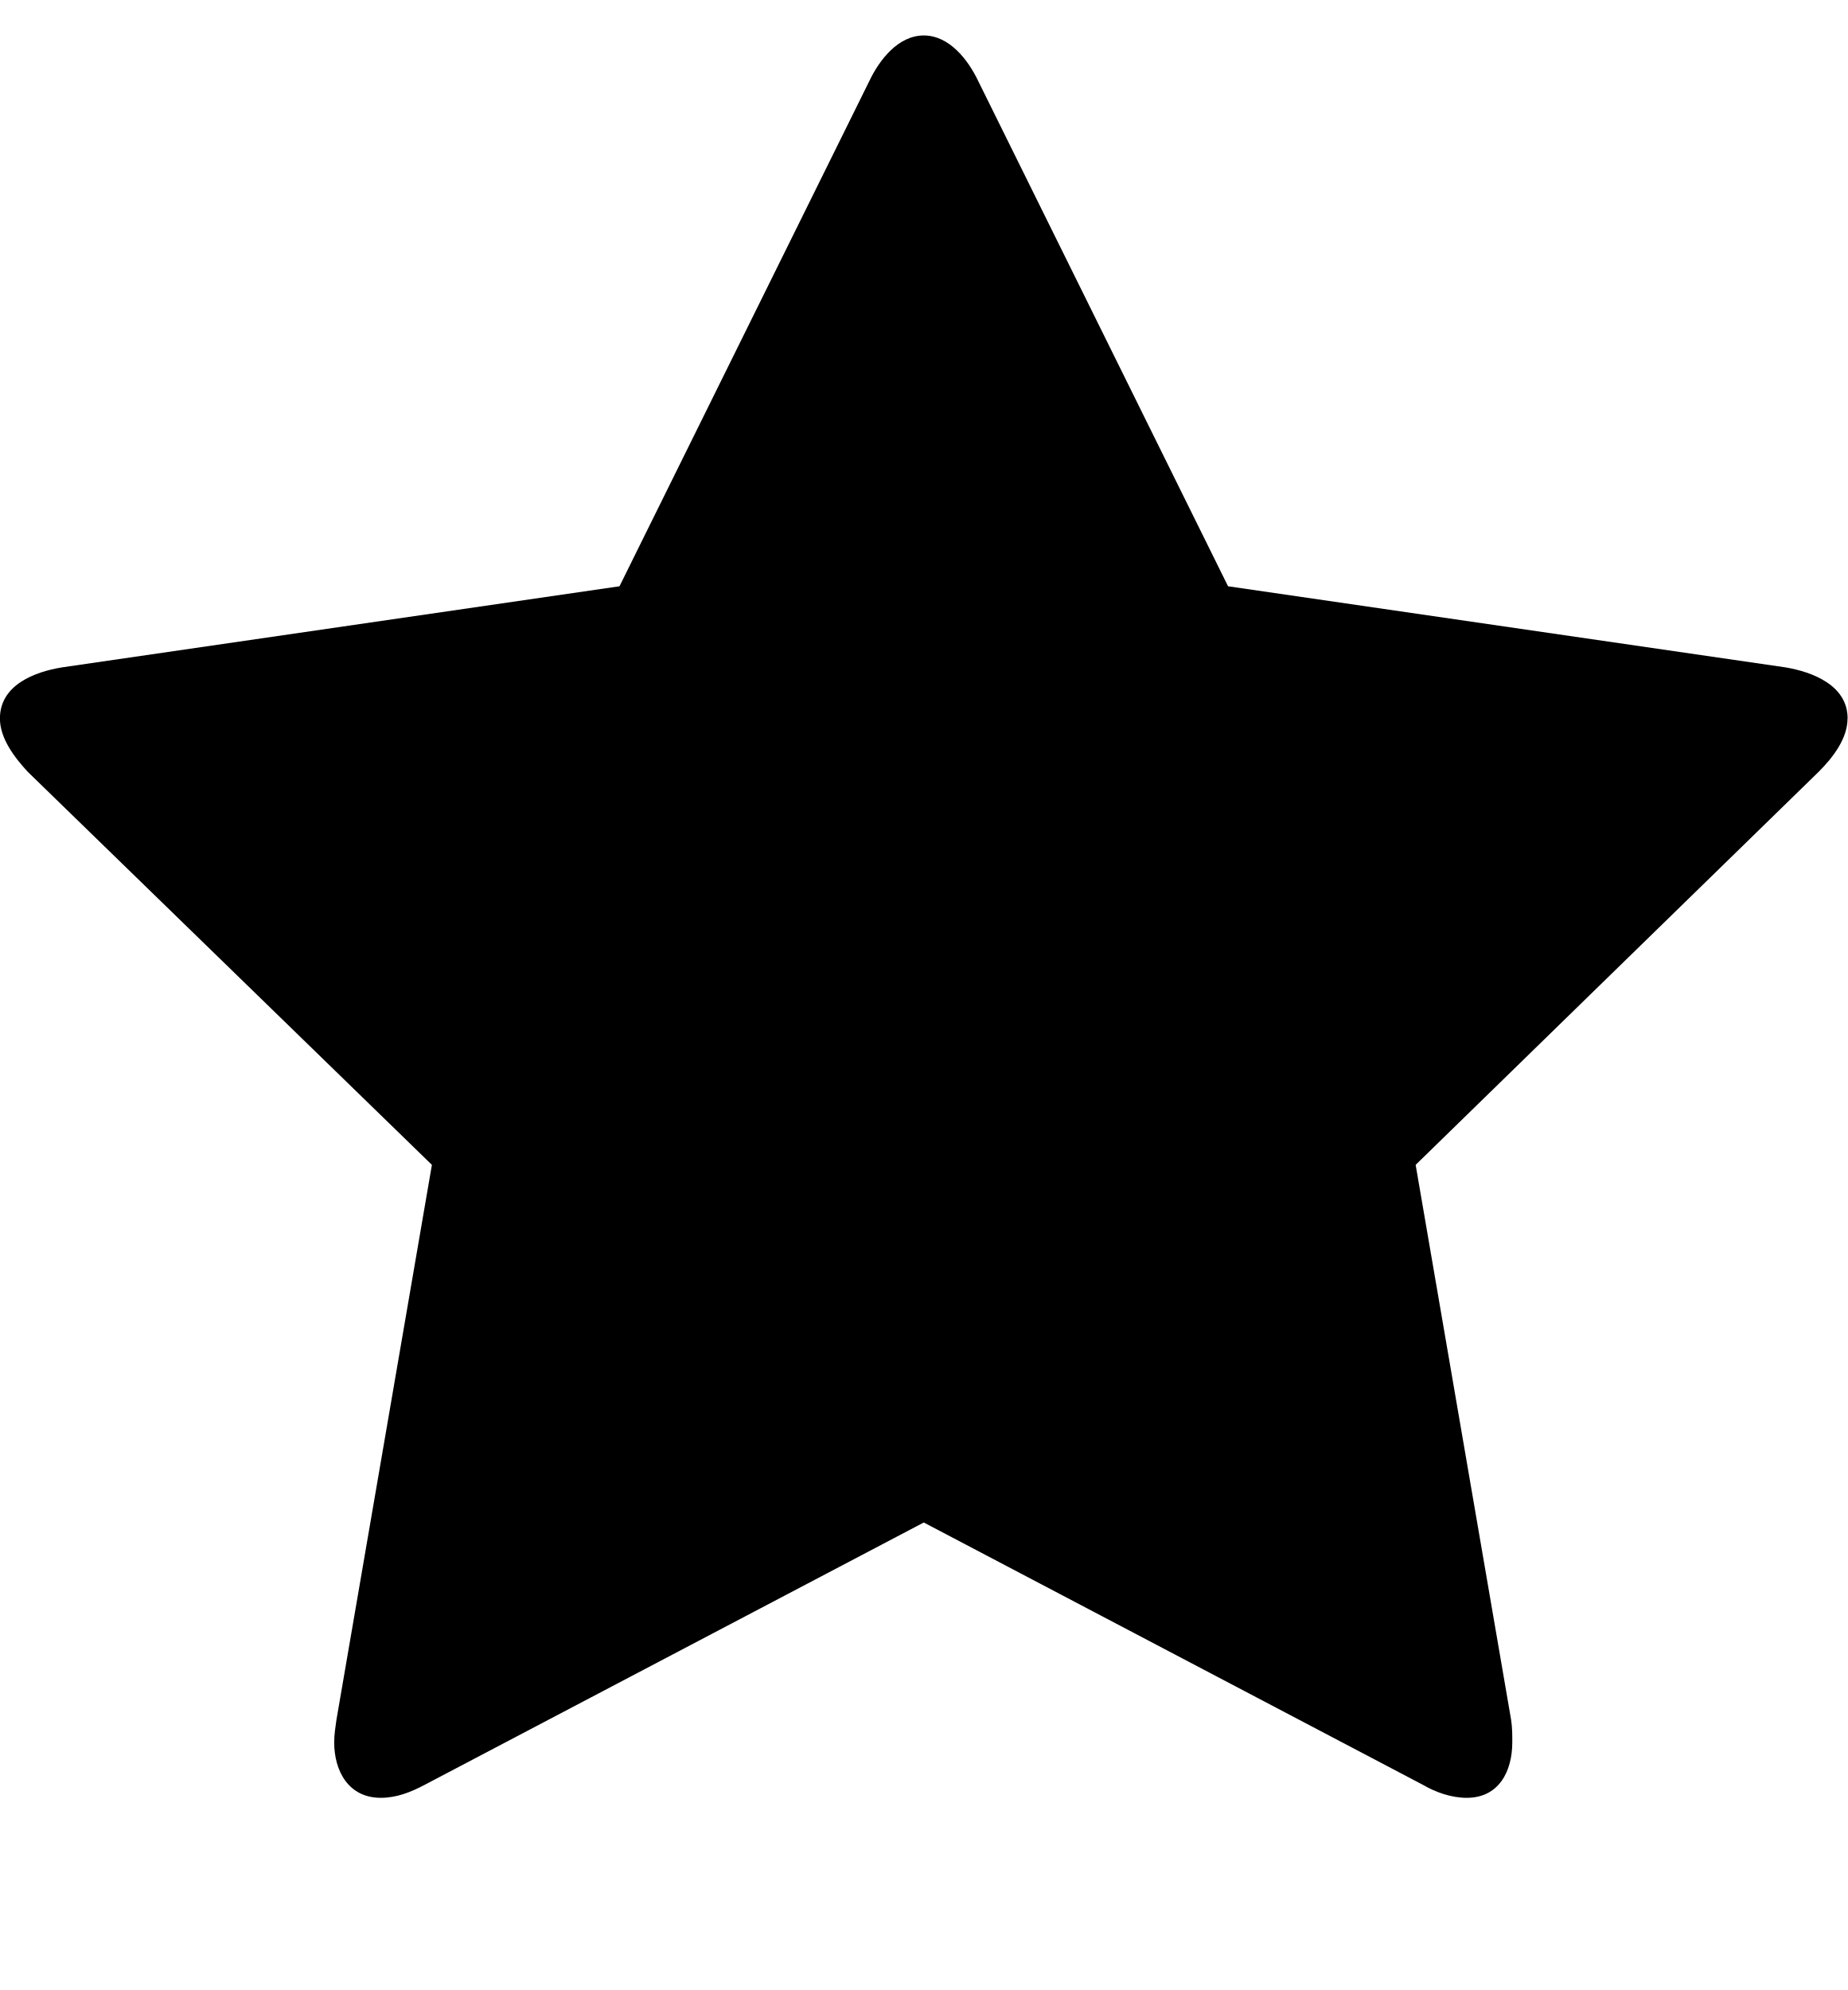
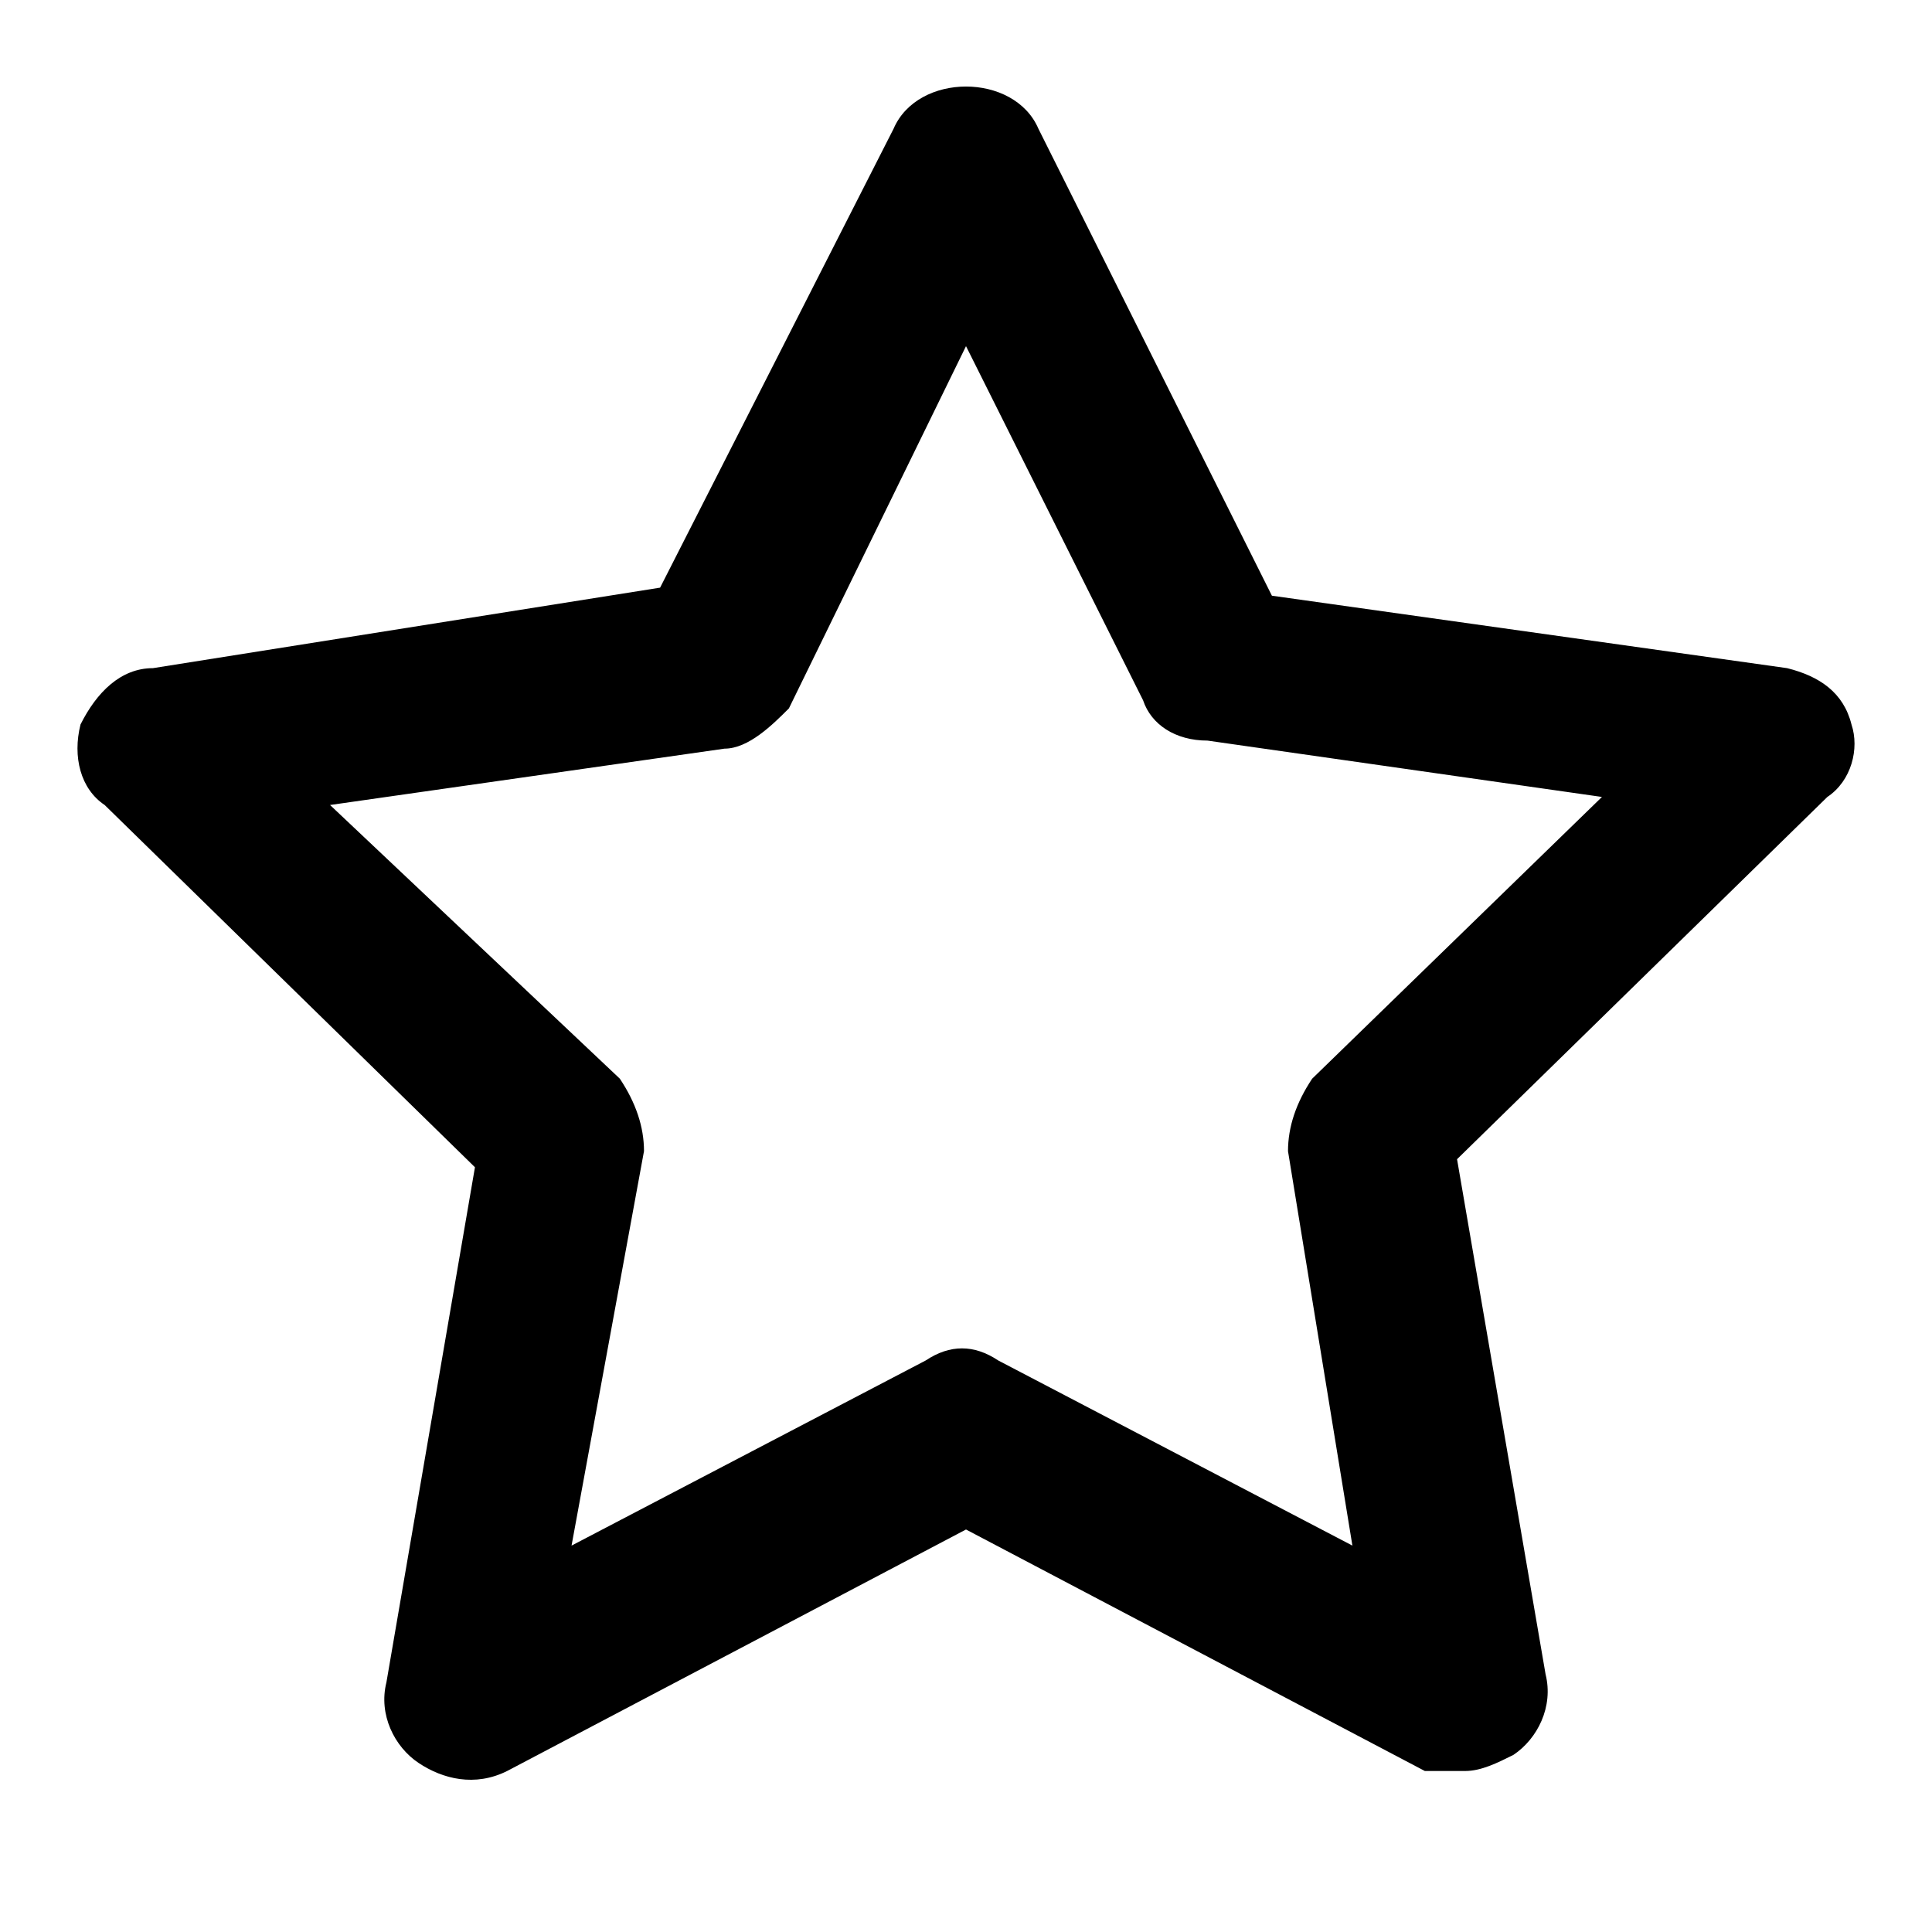
- <svg xmlns="http://www.w3.org/2000/svg" version="1.1" width="26" height="28" viewBox="0 0 26 28">
-   <path d="M26 10.109c0 0.281-0.203 0.547-0.406 0.75l-5.672 5.531 1.344 7.812c0.016 0.109 0.016 0.203 0.016 0.313 0 0.406-0.187 0.781-0.641 0.781-0.219 0-0.438-0.078-0.625-0.187l-7.016-3.687-7.016 3.687c-0.203 0.109-0.406 0.187-0.625 0.187-0.453 0-0.656-0.375-0.656-0.781 0-0.109 0.016-0.203 0.031-0.313l1.344-7.812-5.688-5.531c-0.187-0.203-0.391-0.469-0.391-0.75 0-0.469 0.484-0.656 0.875-0.719l7.844-1.141 3.516-7.109c0.141-0.297 0.406-0.641 0.766-0.641s0.625 0.344 0.766 0.641l3.516 7.109 7.844 1.141c0.375 0.063 0.875 0.25 0.875 0.719z" />
+ <svg xmlns="http://www.w3.org/2000/svg" version="1.1" width="24" height="24" viewBox="0 0 24 24">
+   <path d="M23 9c-0.1-0.4-0.4-0.6-0.8-0.7l-6.4-0.9-2.9-5.8c-0.3-0.7-1.5-0.7-1.8 0l-2.9 5.7-6.3 1c-0.4 0-0.7 0.3-0.9 0.7-0.1 0.4 0 0.8 0.3 1l4.6 4.5-1.1 6.4c-0.1 0.4 0.1 0.8 0.4 1s0.7 0.3 1.1 0.1l5.7-3 5.7 3c0.2 0 0.3 0 0.5 0s0.4-0.1 0.6-0.2c0.3-0.2 0.5-0.6 0.4-1l-1.1-6.4 4.6-4.5c0.3-0.2 0.4-0.6 0.3-0.9zM16.3 13.4c-0.2 0.3-0.3 0.6-0.3 0.9l0.8 4.9-4.4-2.3c-0.3-0.2-0.6-0.2-0.9 0l-4.4 2.3 0.9-4.9c0-0.3-0.1-0.6-0.3-0.9l-3.6-3.4 4.9-0.7c0.3 0 0.6-0.3 0.8-0.5l2.2-4.5 2.2 4.4c0.1 0.3 0.4 0.5 0.8 0.5l4.9 0.7-3.6 3.5z" />
</svg>
